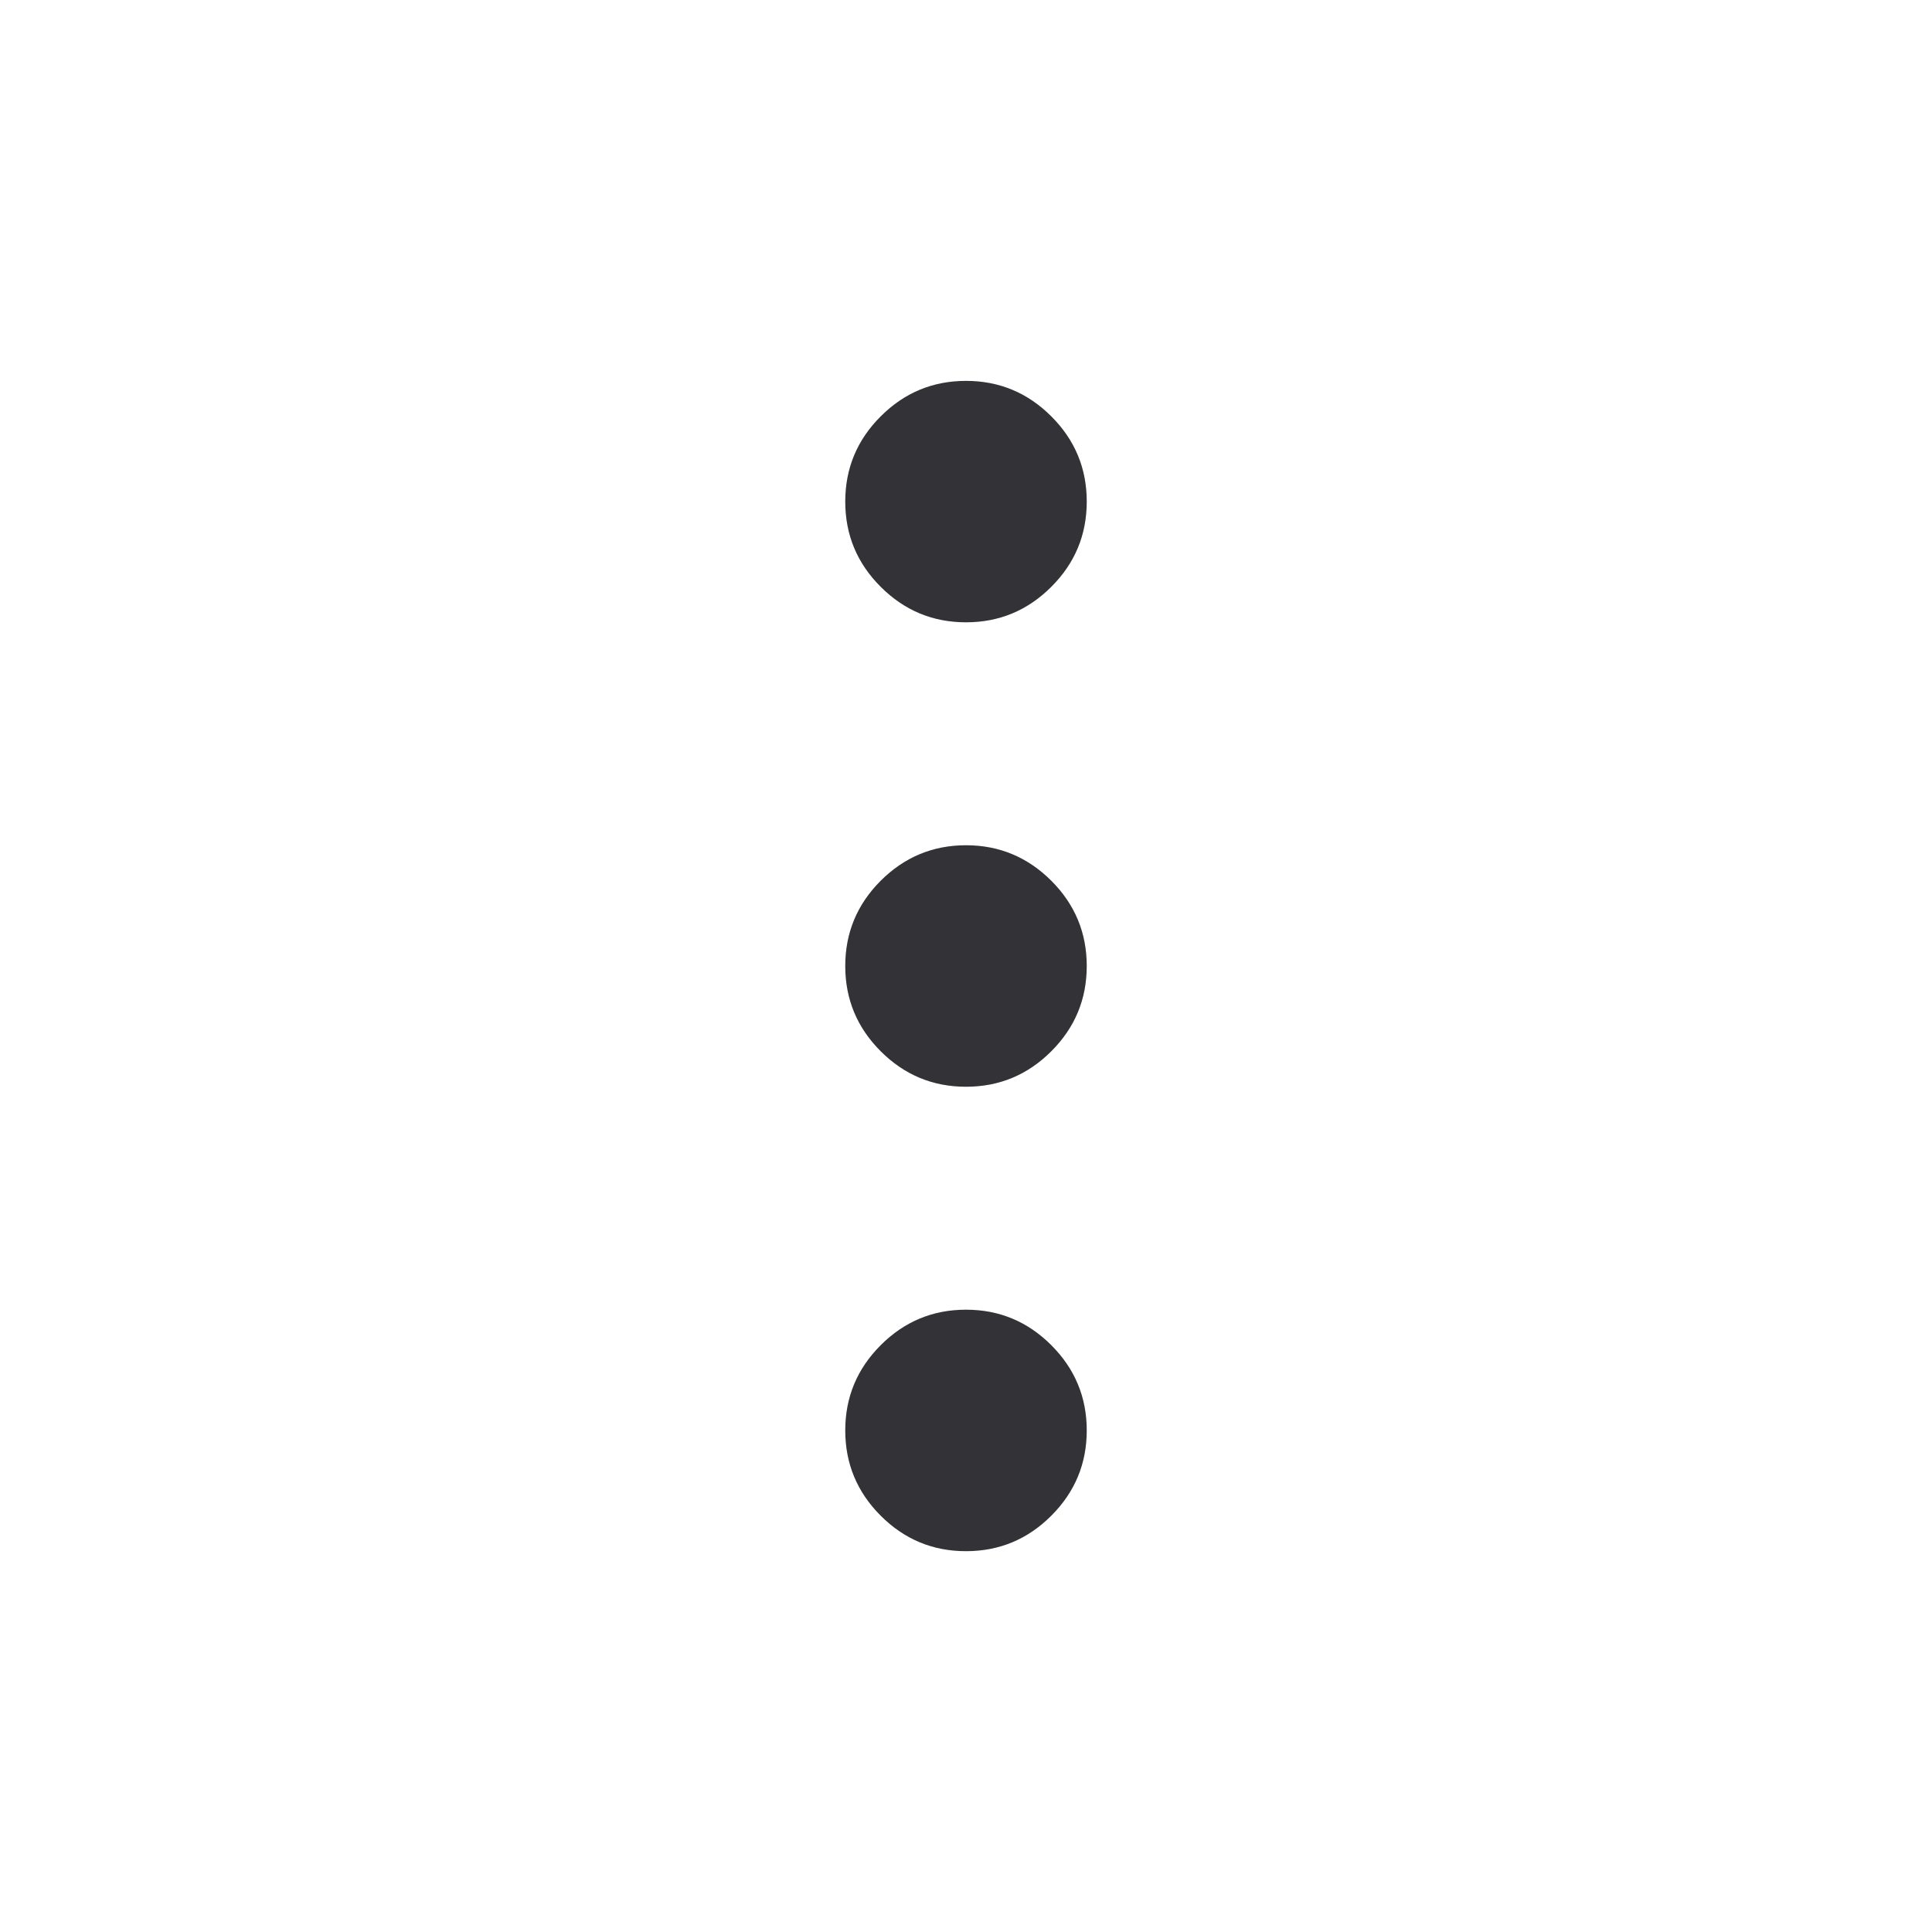
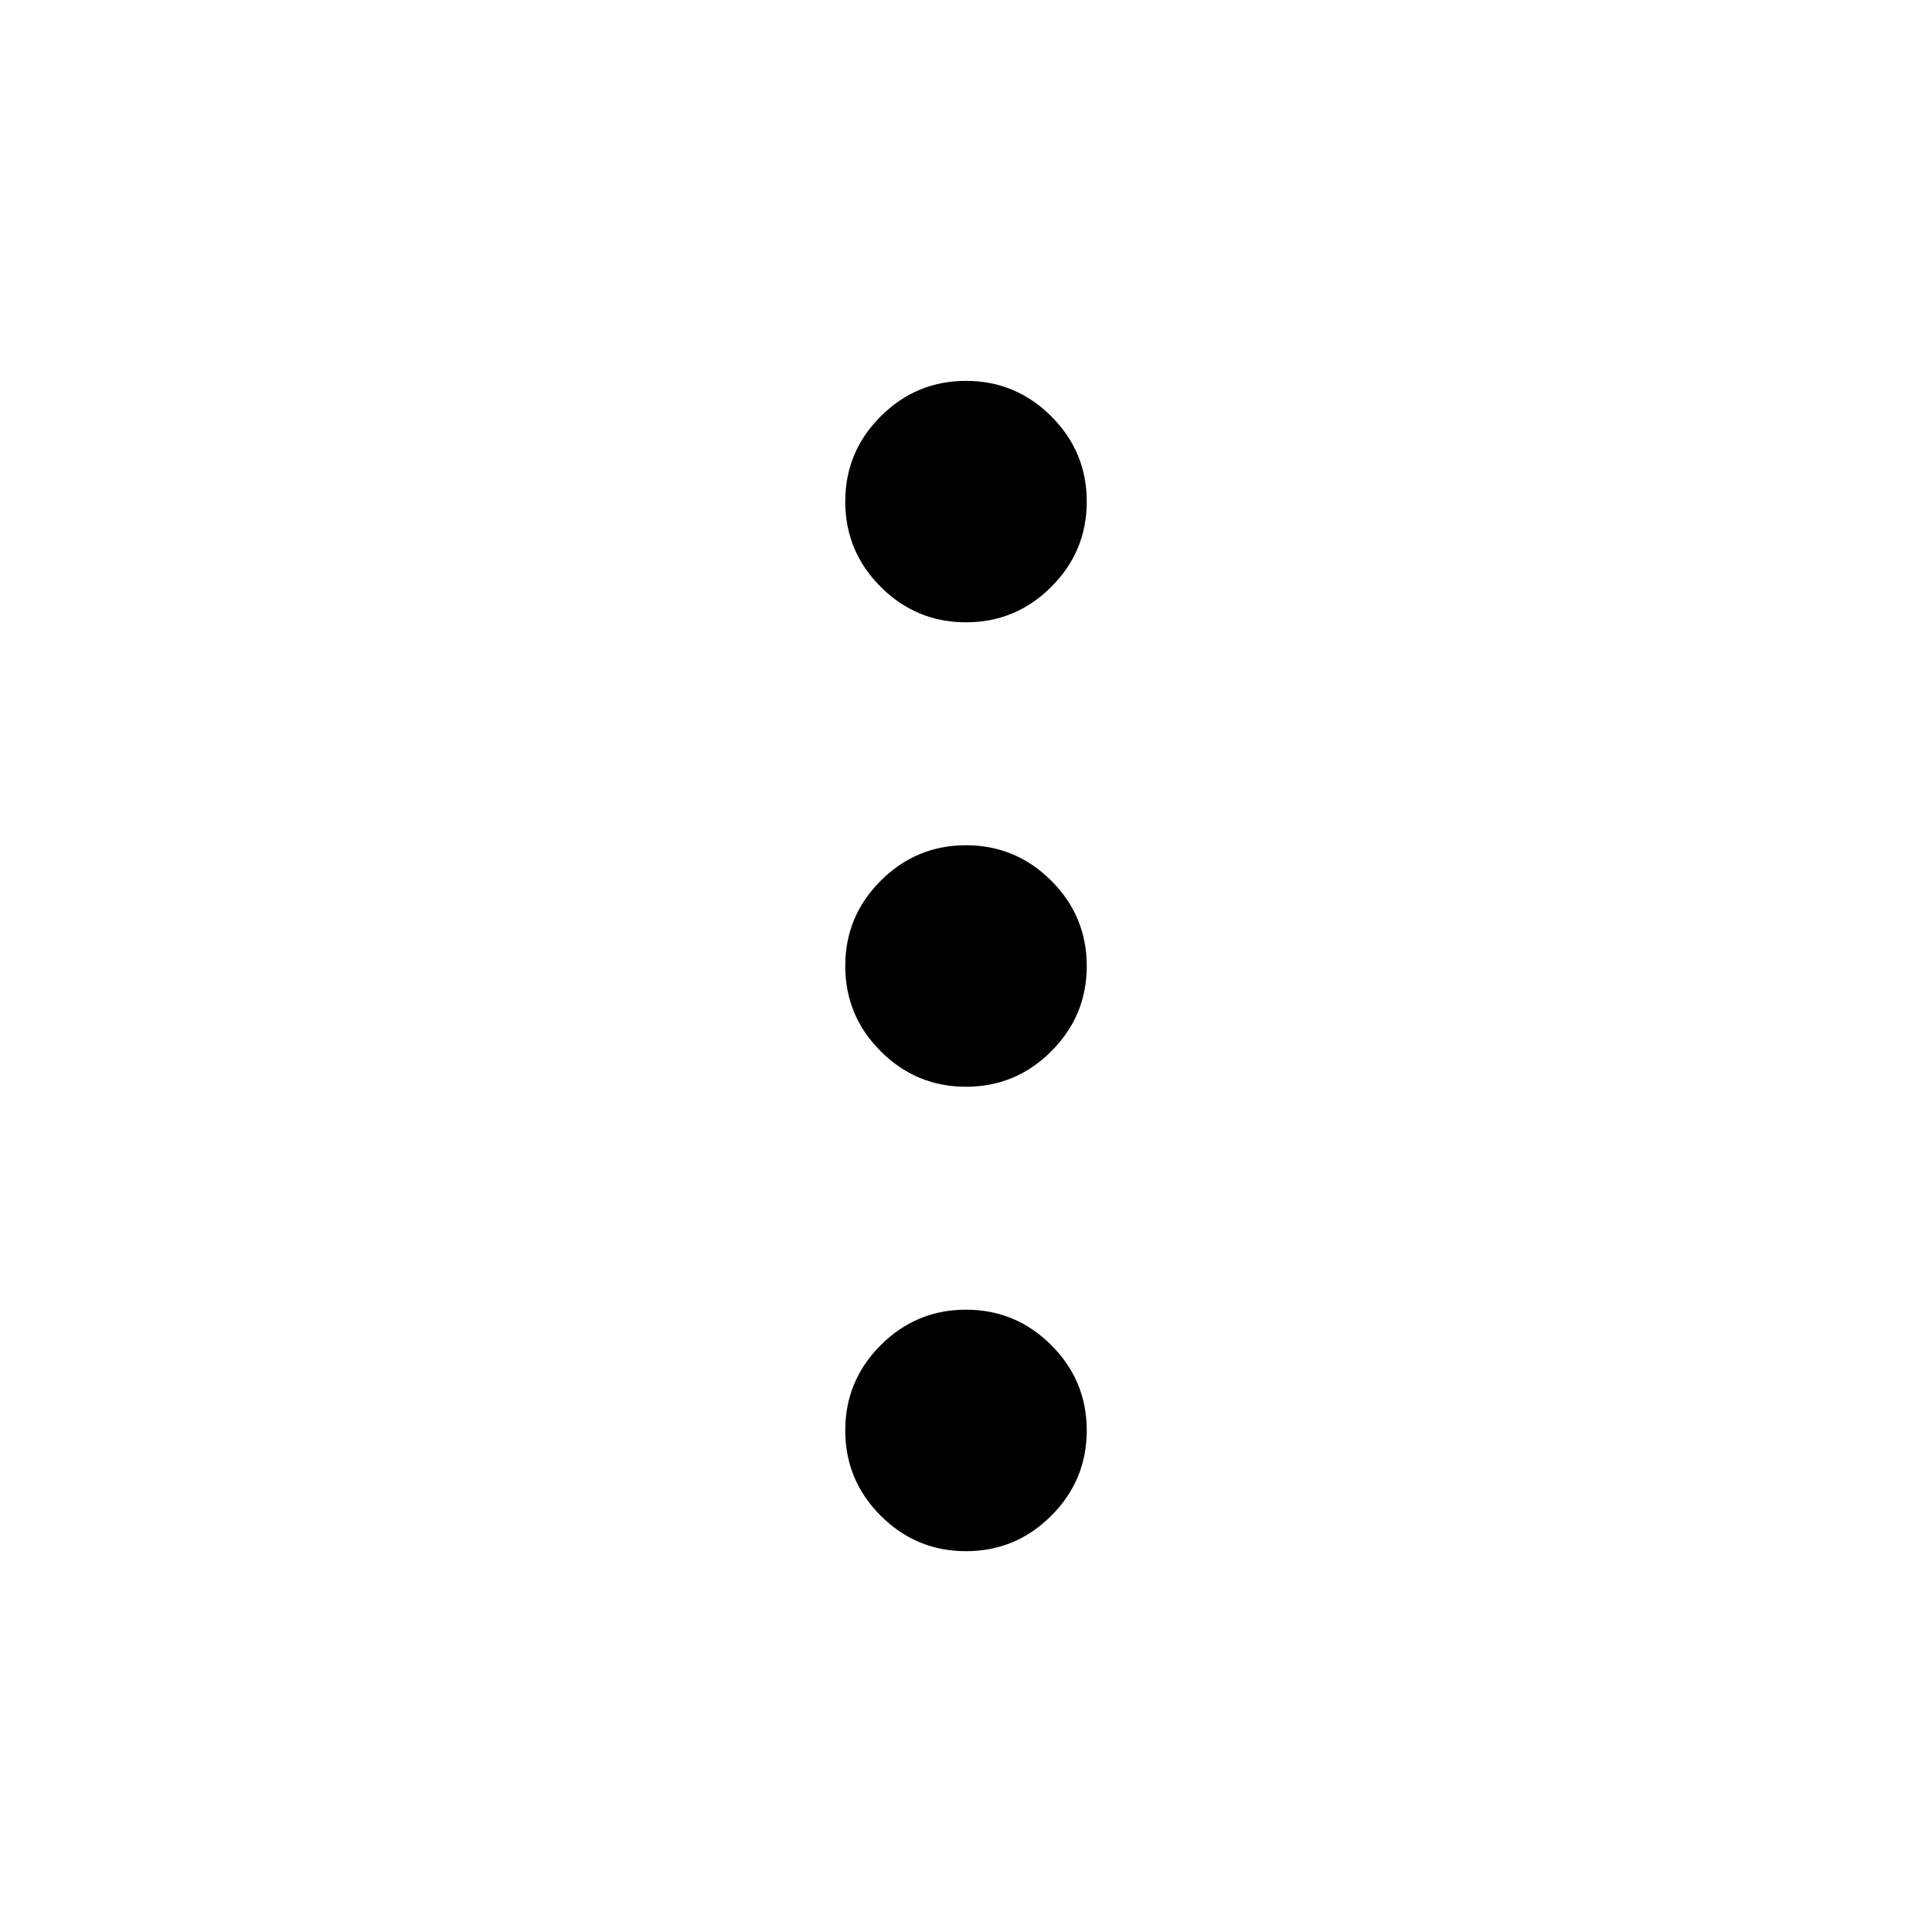
<svg xmlns="http://www.w3.org/2000/svg" width="current" height="current" viewBox="0 0 28 28" fill="current">
-   <path d="M14 22.481C13.519 22.481 13.107 22.31 12.764 21.967C12.421 21.624 12.25 21.212 12.25 20.731C12.25 20.25 12.421 19.838 12.764 19.495C13.107 19.152 13.519 18.981 14 18.981C14.481 18.981 14.893 19.152 15.236 19.495C15.579 19.838 15.75 20.25 15.75 20.731C15.75 21.212 15.579 21.624 15.236 21.967C14.893 22.31 14.481 22.481 14 22.481ZM14 15.75C13.519 15.75 13.107 15.579 12.764 15.236C12.421 14.893 12.25 14.482 12.25 14C12.25 13.519 12.421 13.107 12.764 12.764C13.107 12.422 13.519 12.25 14 12.25C14.481 12.25 14.893 12.422 15.236 12.764C15.579 13.107 15.75 13.519 15.75 14C15.75 14.482 15.579 14.893 15.236 15.236C14.893 15.579 14.481 15.75 14 15.75ZM14 9.019C13.519 9.019 13.107 8.848 12.764 8.505C12.421 8.163 12.25 7.751 12.25 7.269C12.25 6.788 12.421 6.376 12.764 6.034C13.107 5.691 13.519 5.52 14 5.52C14.481 5.52 14.893 5.691 15.236 6.034C15.579 6.376 15.75 6.788 15.75 7.269C15.75 7.751 15.579 8.163 15.236 8.505C14.893 8.848 14.481 9.019 14 9.019Z" fill="#333236" />
+   <path d="M14 22.481C13.519 22.481 13.107 22.31 12.764 21.967C12.421 21.624 12.25 21.212 12.25 20.731C12.25 20.25 12.421 19.838 12.764 19.495C13.107 19.152 13.519 18.981 14 18.981C14.481 18.981 14.893 19.152 15.236 19.495C15.579 19.838 15.75 20.25 15.75 20.731C15.75 21.212 15.579 21.624 15.236 21.967C14.893 22.31 14.481 22.481 14 22.481ZM14 15.75C13.519 15.75 13.107 15.579 12.764 15.236C12.421 14.893 12.25 14.482 12.25 14C12.25 13.519 12.421 13.107 12.764 12.764C13.107 12.422 13.519 12.25 14 12.25C14.481 12.25 14.893 12.422 15.236 12.764C15.579 13.107 15.75 13.519 15.75 14C15.75 14.482 15.579 14.893 15.236 15.236C14.893 15.579 14.481 15.75 14 15.75ZM14 9.019C13.519 9.019 13.107 8.848 12.764 8.505C12.421 8.163 12.25 7.751 12.25 7.269C12.25 6.788 12.421 6.376 12.764 6.034C13.107 5.691 13.519 5.52 14 5.52C14.481 5.52 14.893 5.691 15.236 6.034C15.579 6.376 15.75 6.788 15.75 7.269C15.75 7.751 15.579 8.163 15.236 8.505C14.893 8.848 14.481 9.019 14 9.019Z" fill="current" />
</svg>
